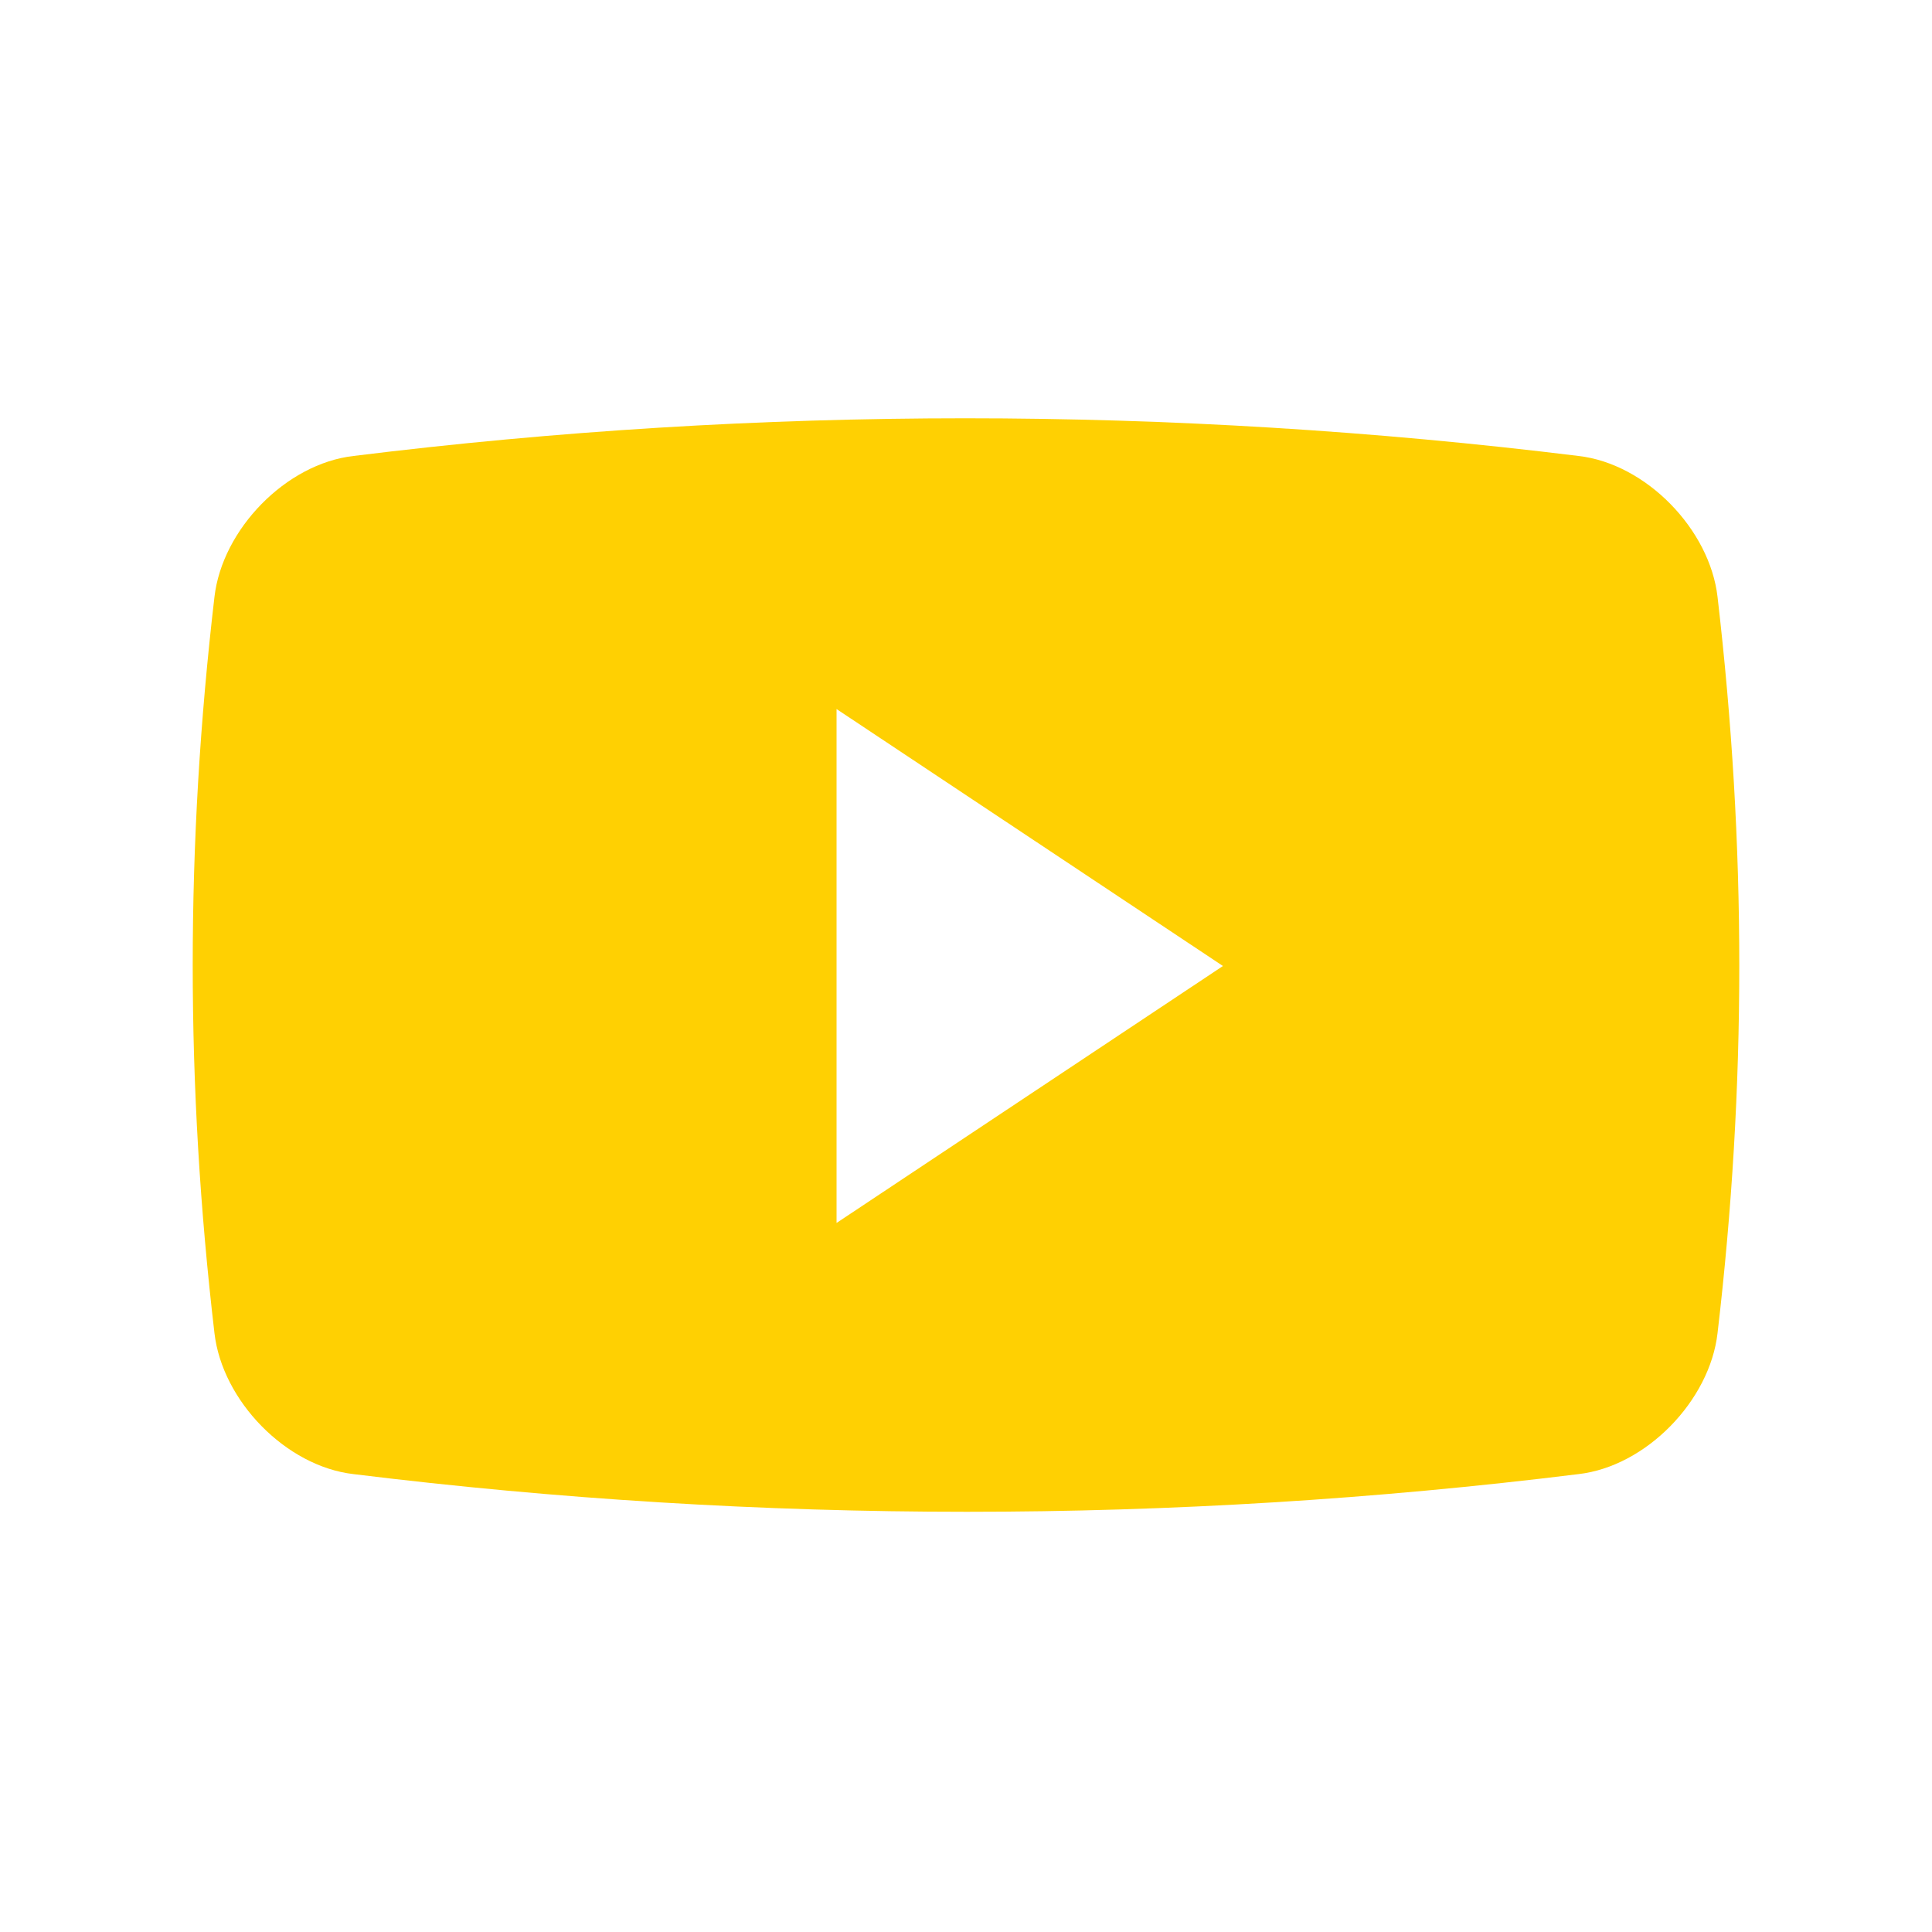
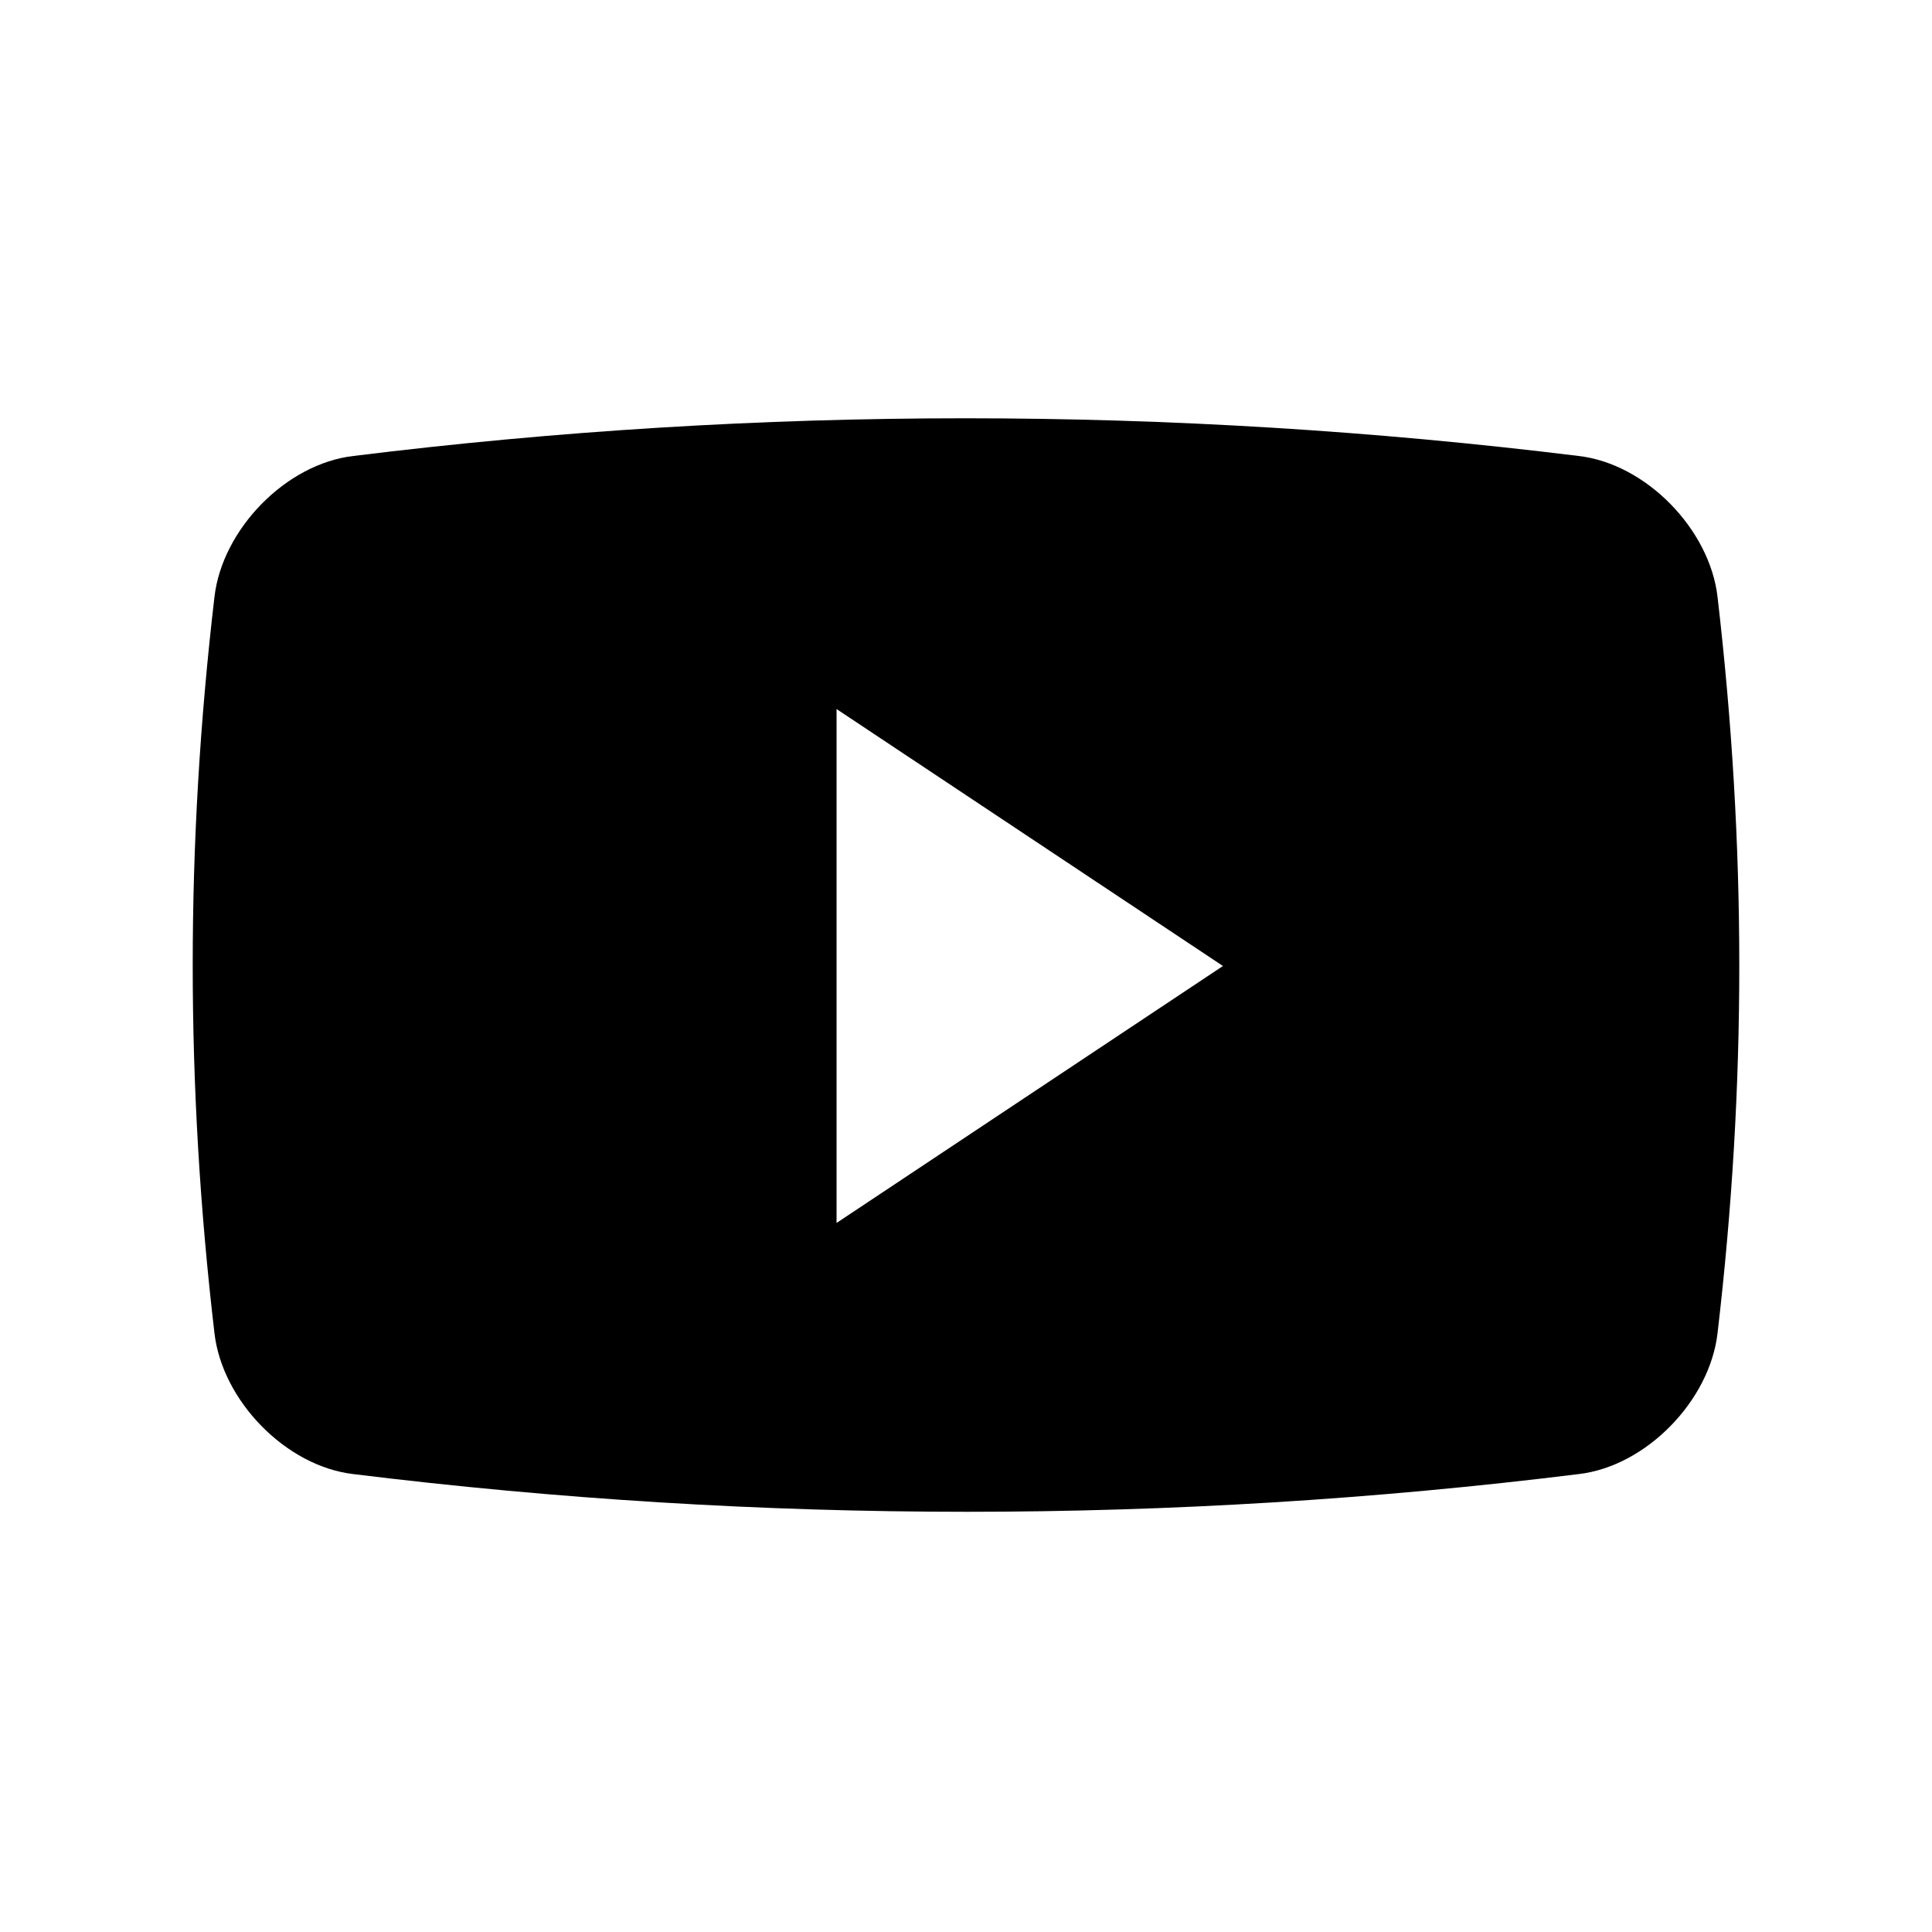
<svg xmlns="http://www.w3.org/2000/svg" version="1.1" id="Layer_1" x="0px" y="0px" viewBox="0 0 100 100" style="enable-background:new 0 0 100 100;" xml:space="preserve">
  <style type="text/css">
	.st0{fill:#FFD002;}
</style>
-   <path class="st0" d="M88.9,30.9c-0.4-3.5-3.7-6.9-7.2-7.3c-21.1-2.6-42.4-2.6-63.4,0c-3.5,0.4-6.8,3.8-7.2,7.3  c-1.5,12.8-1.5,25.3,0,38.1c0.4,3.5,3.7,6.9,7.2,7.3c21.1,2.6,42.4,2.6,63.4,0c3.5-0.4,6.8-3.8,7.2-7.3  C90.4,56.2,90.4,43.8,88.9,30.9z M43.3,63.3V36.7l20,13.3L43.3,63.3z" />
+   <path className="st0" d="M88.9,30.9c-0.4-3.5-3.7-6.9-7.2-7.3c-21.1-2.6-42.4-2.6-63.4,0c-3.5,0.4-6.8,3.8-7.2,7.3  c-1.5,12.8-1.5,25.3,0,38.1c0.4,3.5,3.7,6.9,7.2,7.3c21.1,2.6,42.4,2.6,63.4,0c3.5-0.4,6.8-3.8,7.2-7.3  C90.4,56.2,90.4,43.8,88.9,30.9z M43.3,63.3V36.7l20,13.3L43.3,63.3z" />
</svg>
